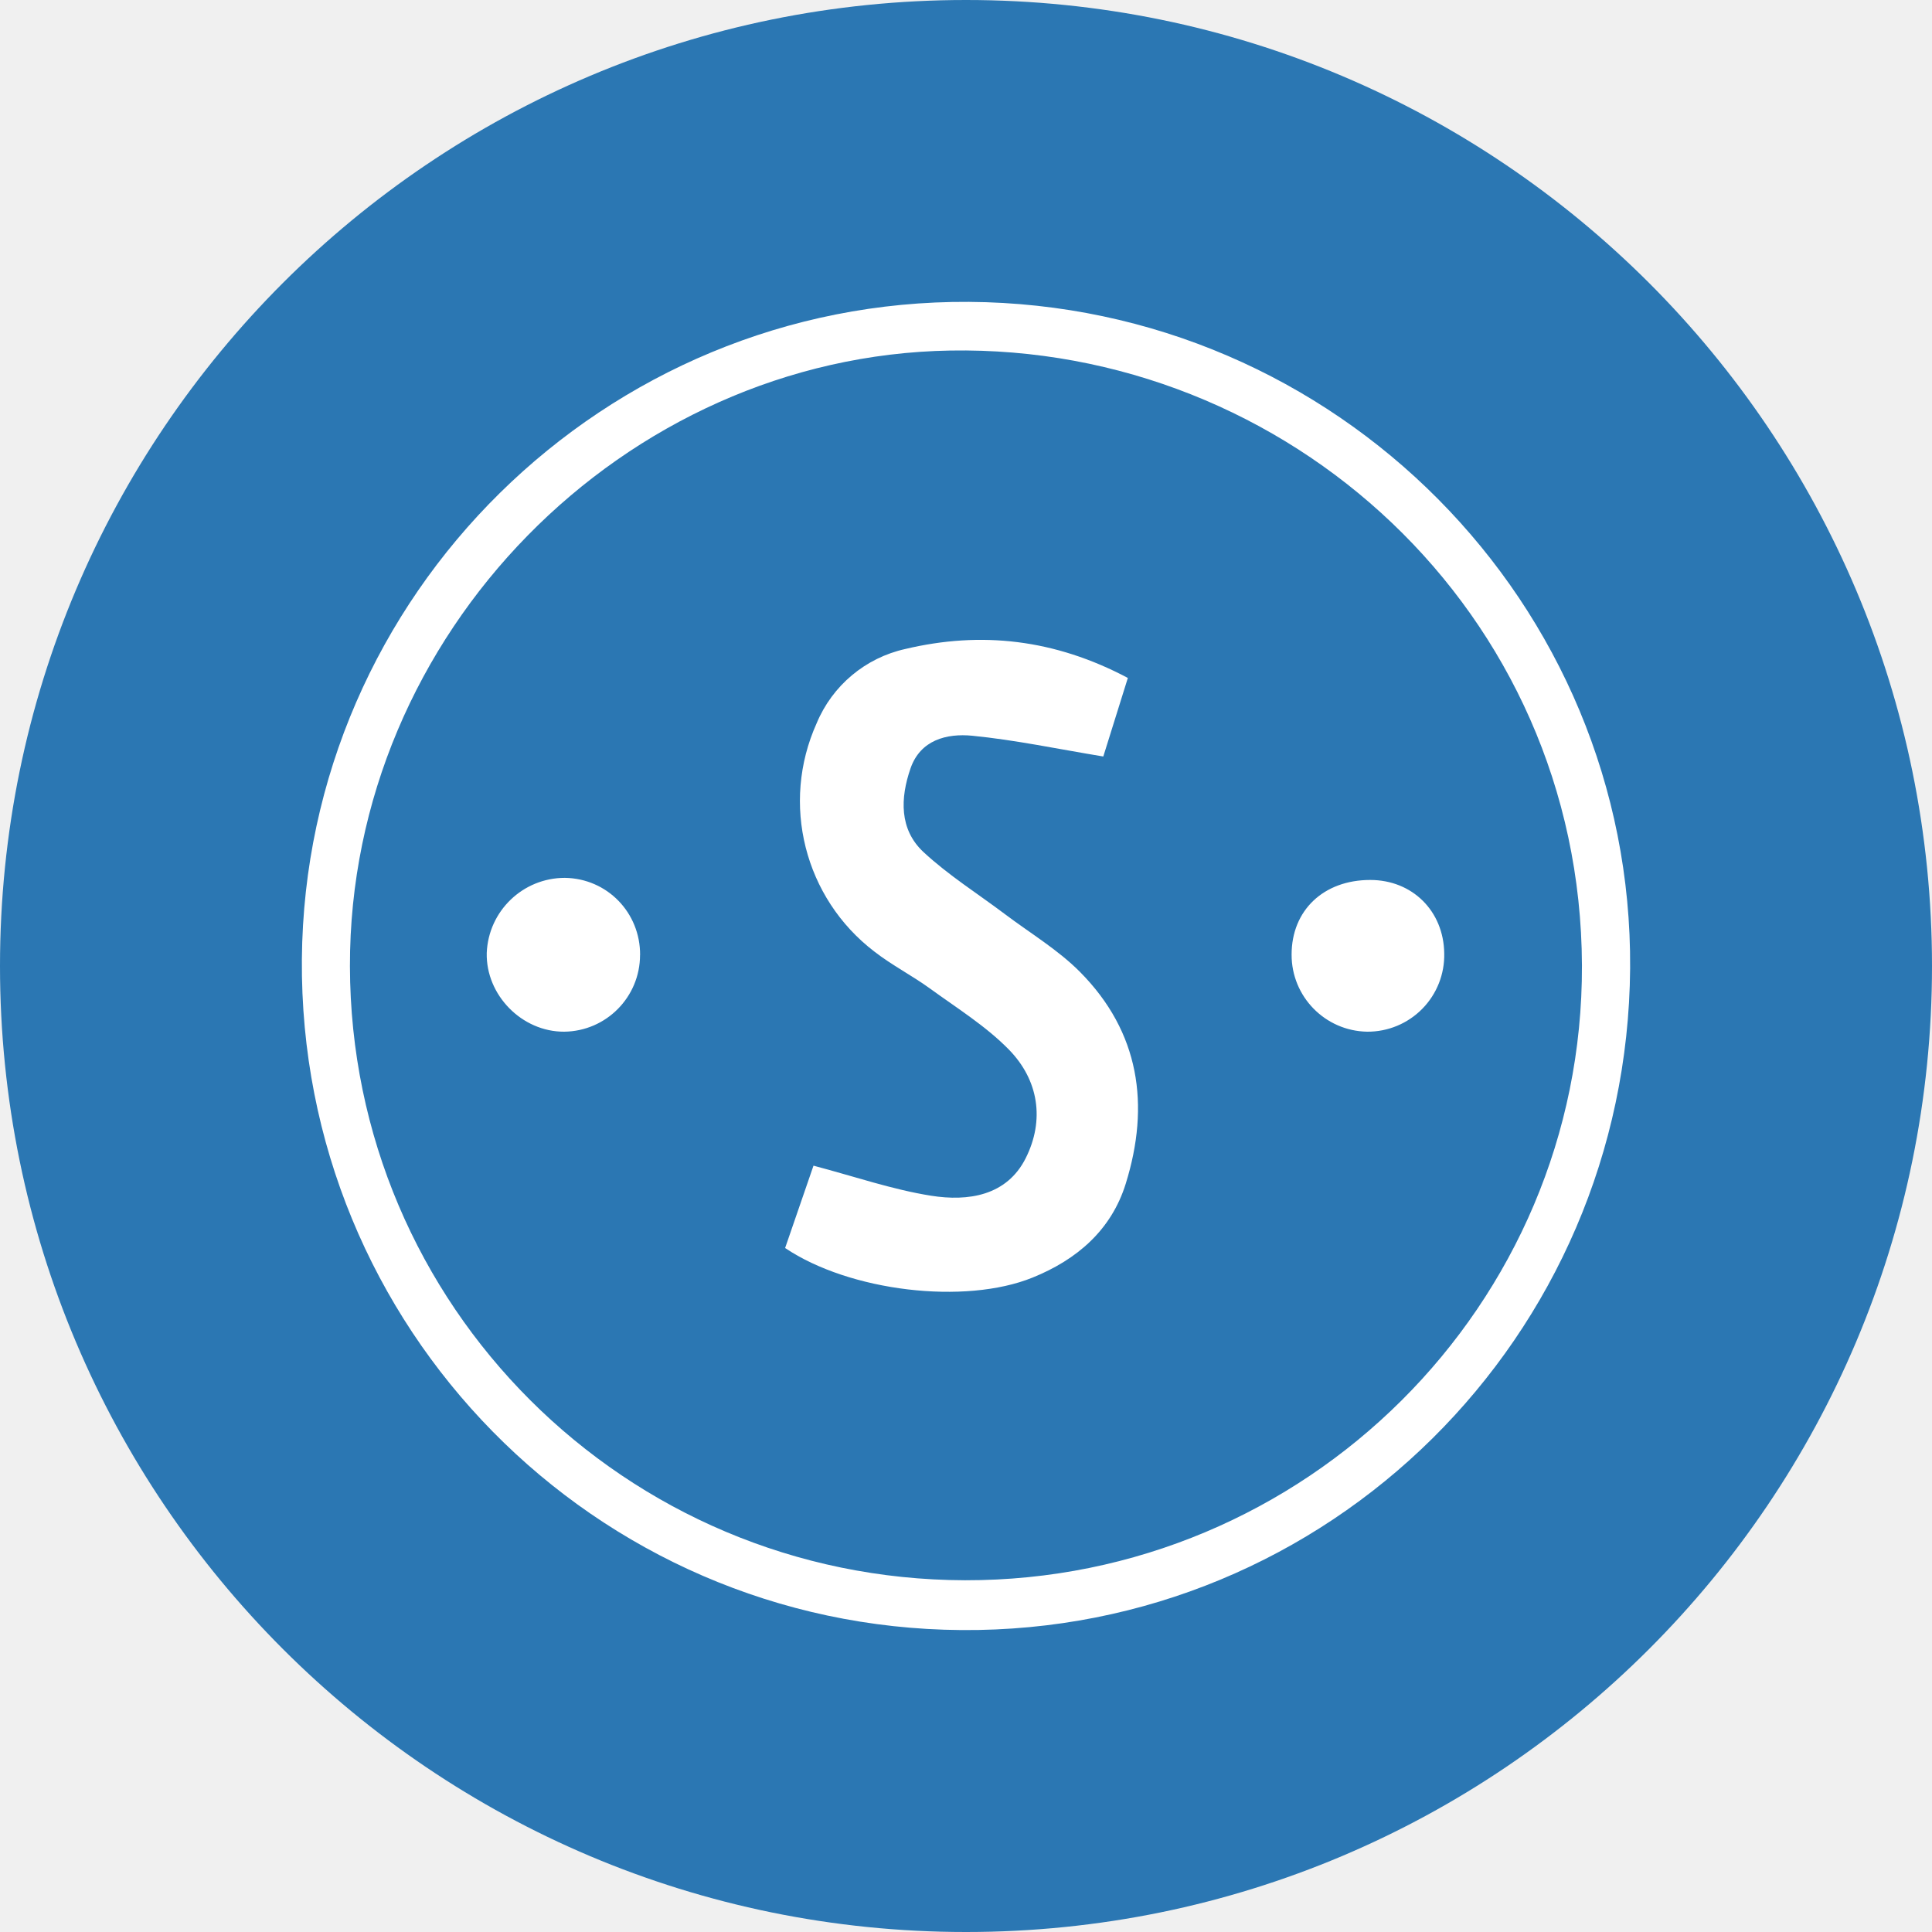
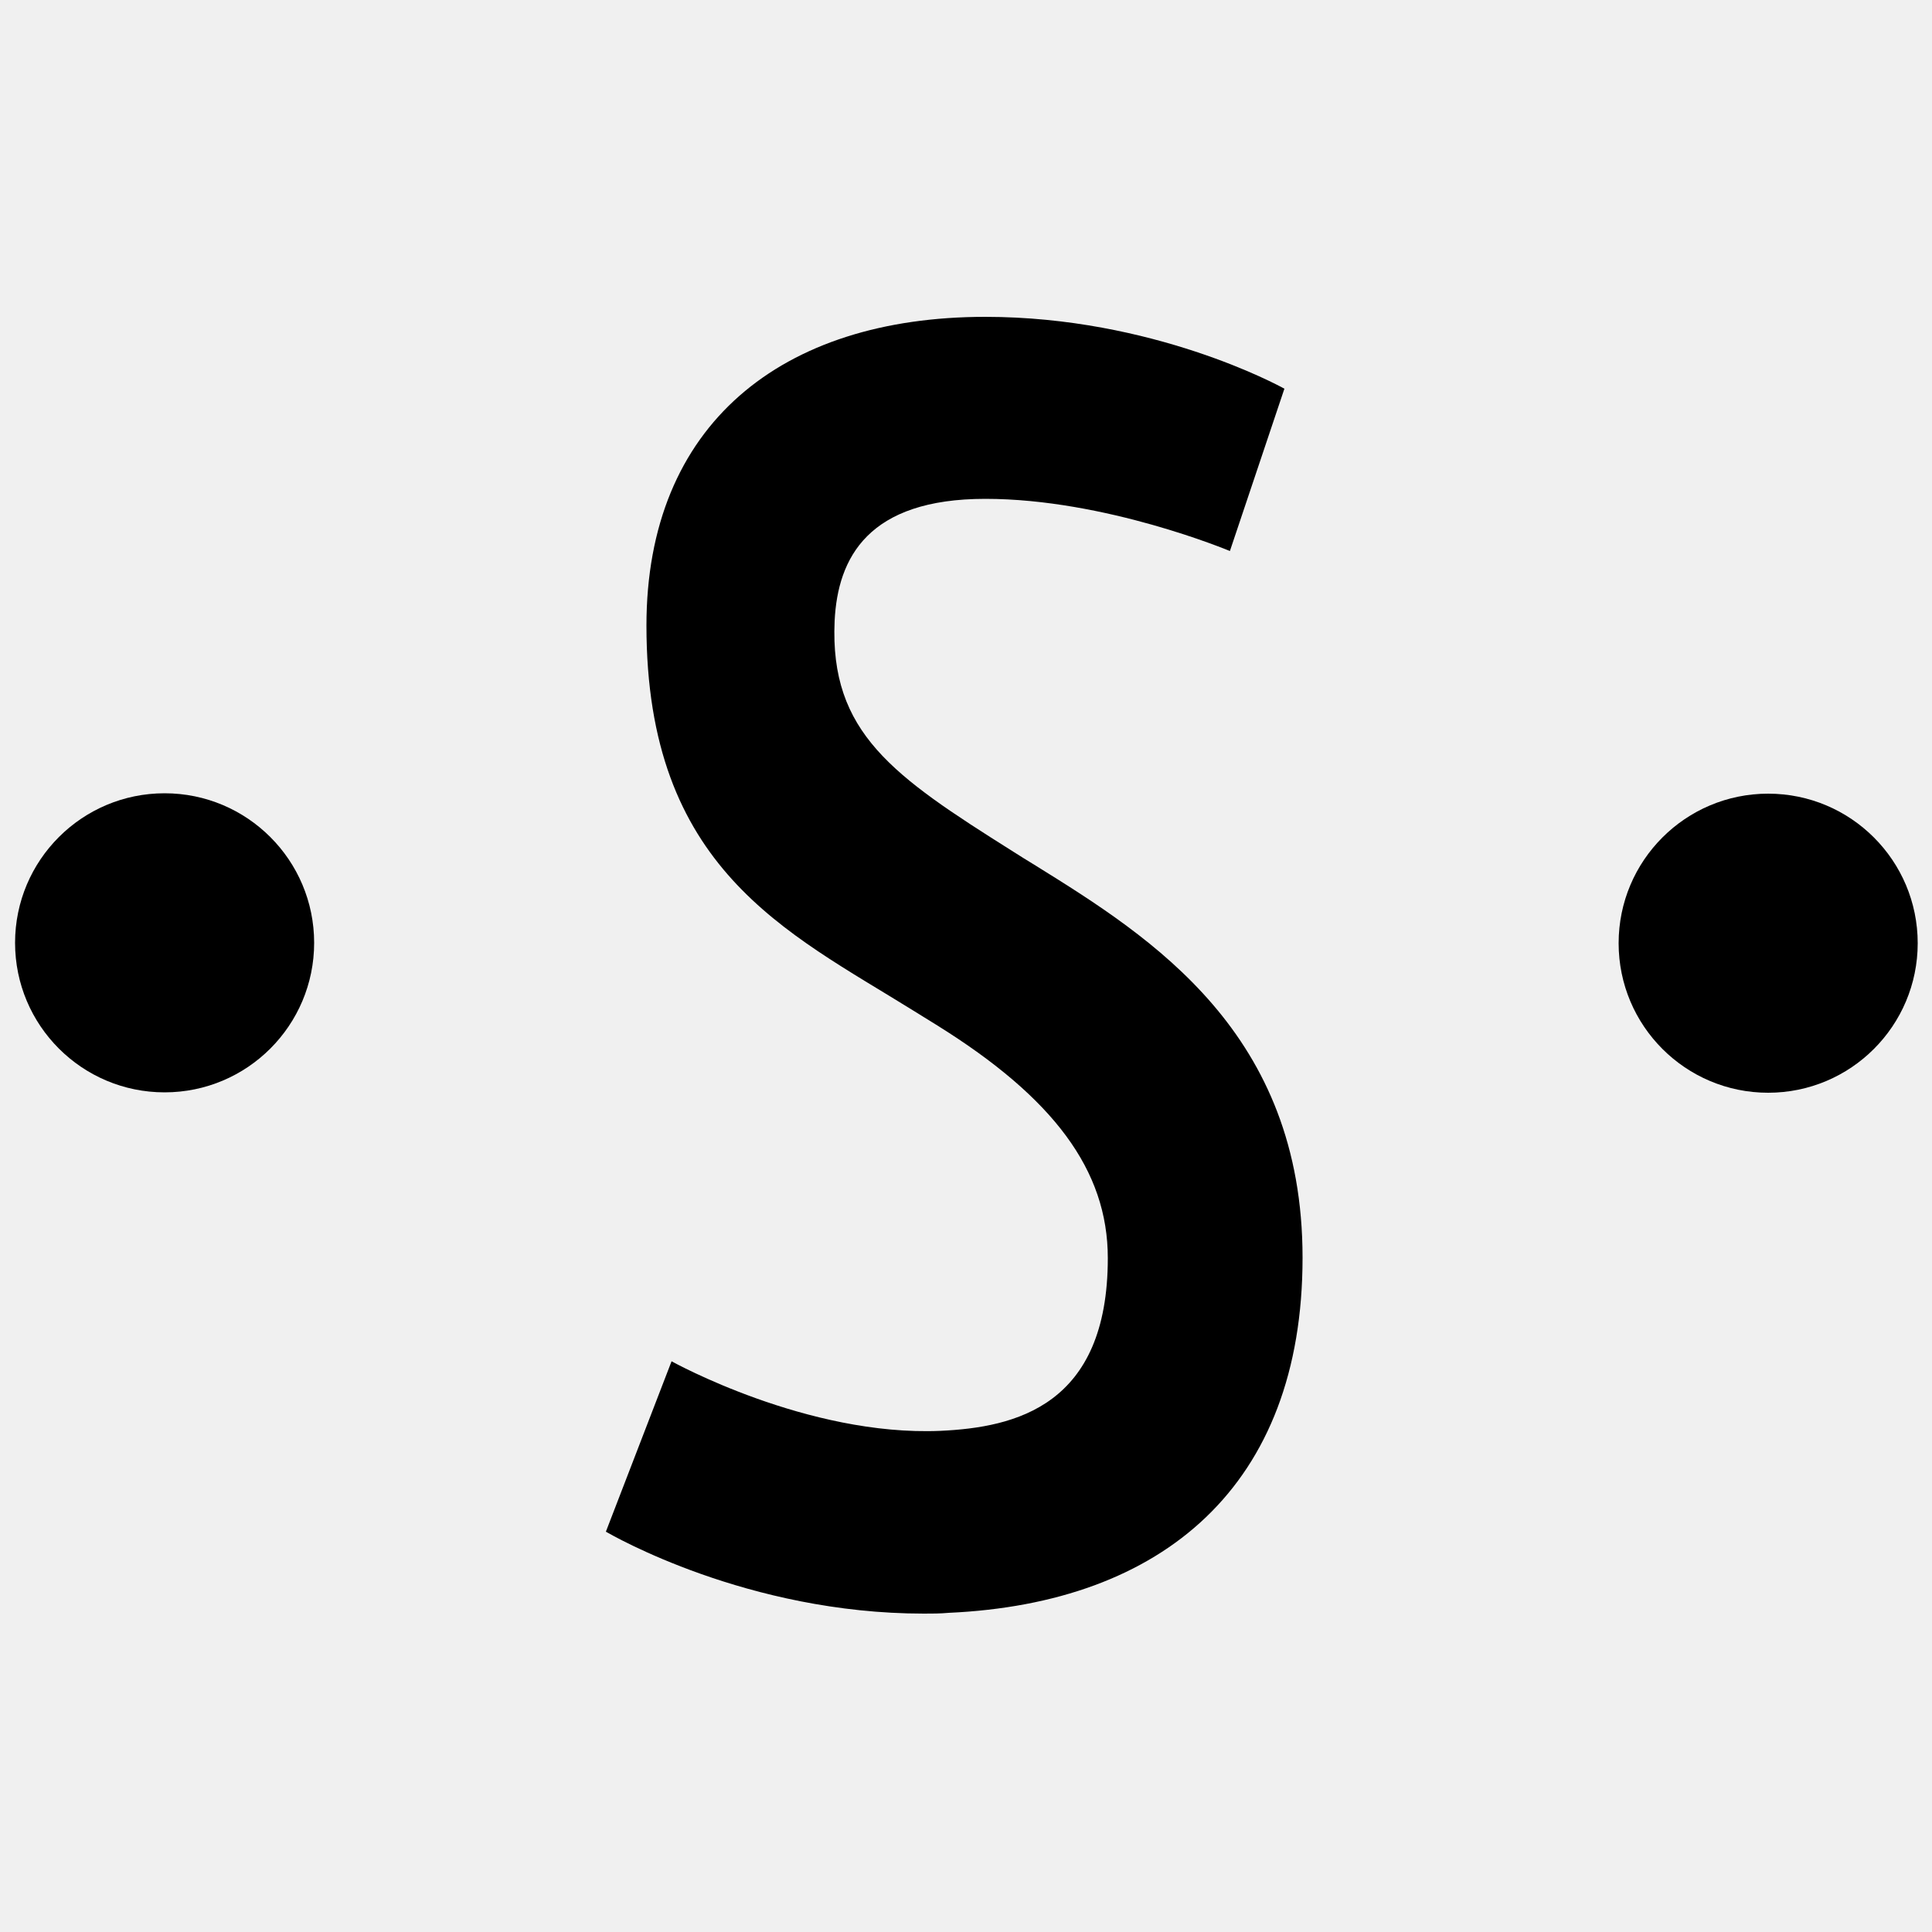
- <svg xmlns="http://www.w3.org/2000/svg" viewBox="0 0 32 32">
-   <g fill="none">
-     <circle cx="16" cy="16" r="16" fill="#2B77B3" />
-     <path fill="#FFF" d="M27 16.039c-.047 6.108-4.997 11.006-11.077 10.96C9.838 26.954 4.951 21.982 5 15.887 5.05 9.85 10.014 4.96 16.05 5c6.08.041 10.994 4.996 10.95 11.04zm-21.204-.035c.011 5.62 4.558 10.157 10.189 10.17 5.637.01 10.236-4.558 10.217-10.184-.021-5.86-4.875-10.28-10.462-10.184-5.402.092-9.955 4.684-9.944 10.198zm12.885-4.776l-.407 1.302c-.758-.125-1.46-.274-2.171-.344-.422-.041-.86.069-1.023.544-.168.487-.188 1.006.215 1.382.414.385.9.69 1.354 1.032.417.314.876.588 1.24.955.987.996 1.162 2.204.757 3.506-.24.772-.812 1.26-1.544 1.556-1.12.454-3.027.23-4.098-.49l.47-1.364c.682.18 1.306.396 1.948.498.612.097 1.253.003 1.567-.622.316-.63.216-1.293-.279-1.799-.382-.39-.861-.687-1.308-1.012-.298-.216-.631-.386-.921-.612a3.137 3.137 0 01-.955-3.78 2.077 2.077 0 011.47-1.231c1.255-.298 2.472-.163 3.685.48zm-8.08 4.59a1.27 1.27 0 01-1.257 1.27c-.7.003-1.298-.607-1.282-1.304a1.295 1.295 0 011.294-1.244c.7.01 1.25.575 1.246 1.278zm12.093-1.243c.698-.001 1.218.514 1.227 1.216a1.268 1.268 0 01-1.276 1.297 1.273 1.273 0 01-1.252-1.278c0-.732.53-1.235 1.301-1.235z" />
-   </g>
+ <svg xmlns="http://www.w3.org/2000/svg" version="1.1" id="Layer_1" x="0px" y="0px" viewBox="0 0 500 500" style="enable-background:new 0 0 500 500;" xml:space="preserve">
+   <path d="M239.1,417.6c-45.7,0-80.7-20.3-82.3-21.2l17-44.1c0.2,0.1,35.1,19.5,69.6,18c19.3-0.9,43.3-6.4,43.3-44.7  c0-22.8-14.1-41.5-44.1-60.2c-2.1-1.3-4.2-2.6-6.3-3.9c-32.8-20.4-69-36.7-69-99.6c0-52,34.9-79.9,87.7-79.9  c43.3,0,76,17.8,77.4,18.6l-14.1,42c-0.3-0.1-32.2-13.5-63.3-13.5c-30.3,0-38.2,15.2-39,31.6c-1.3,28.9,15.1,40.1,45.9,59.5  c2,1.3,4,2.5,6.1,3.8c30.3,18.8,69.1,43.4,69.1,101.5c0,59-36.1,89.4-91.6,91.9C243.3,417.6,241.2,417.6,239.1,417.6z" />
+   <circle cx="457.6" cy="244.1" r="38.7" />
+   <circle cx="42.6" cy="244" r="38.7" />
</svg>
